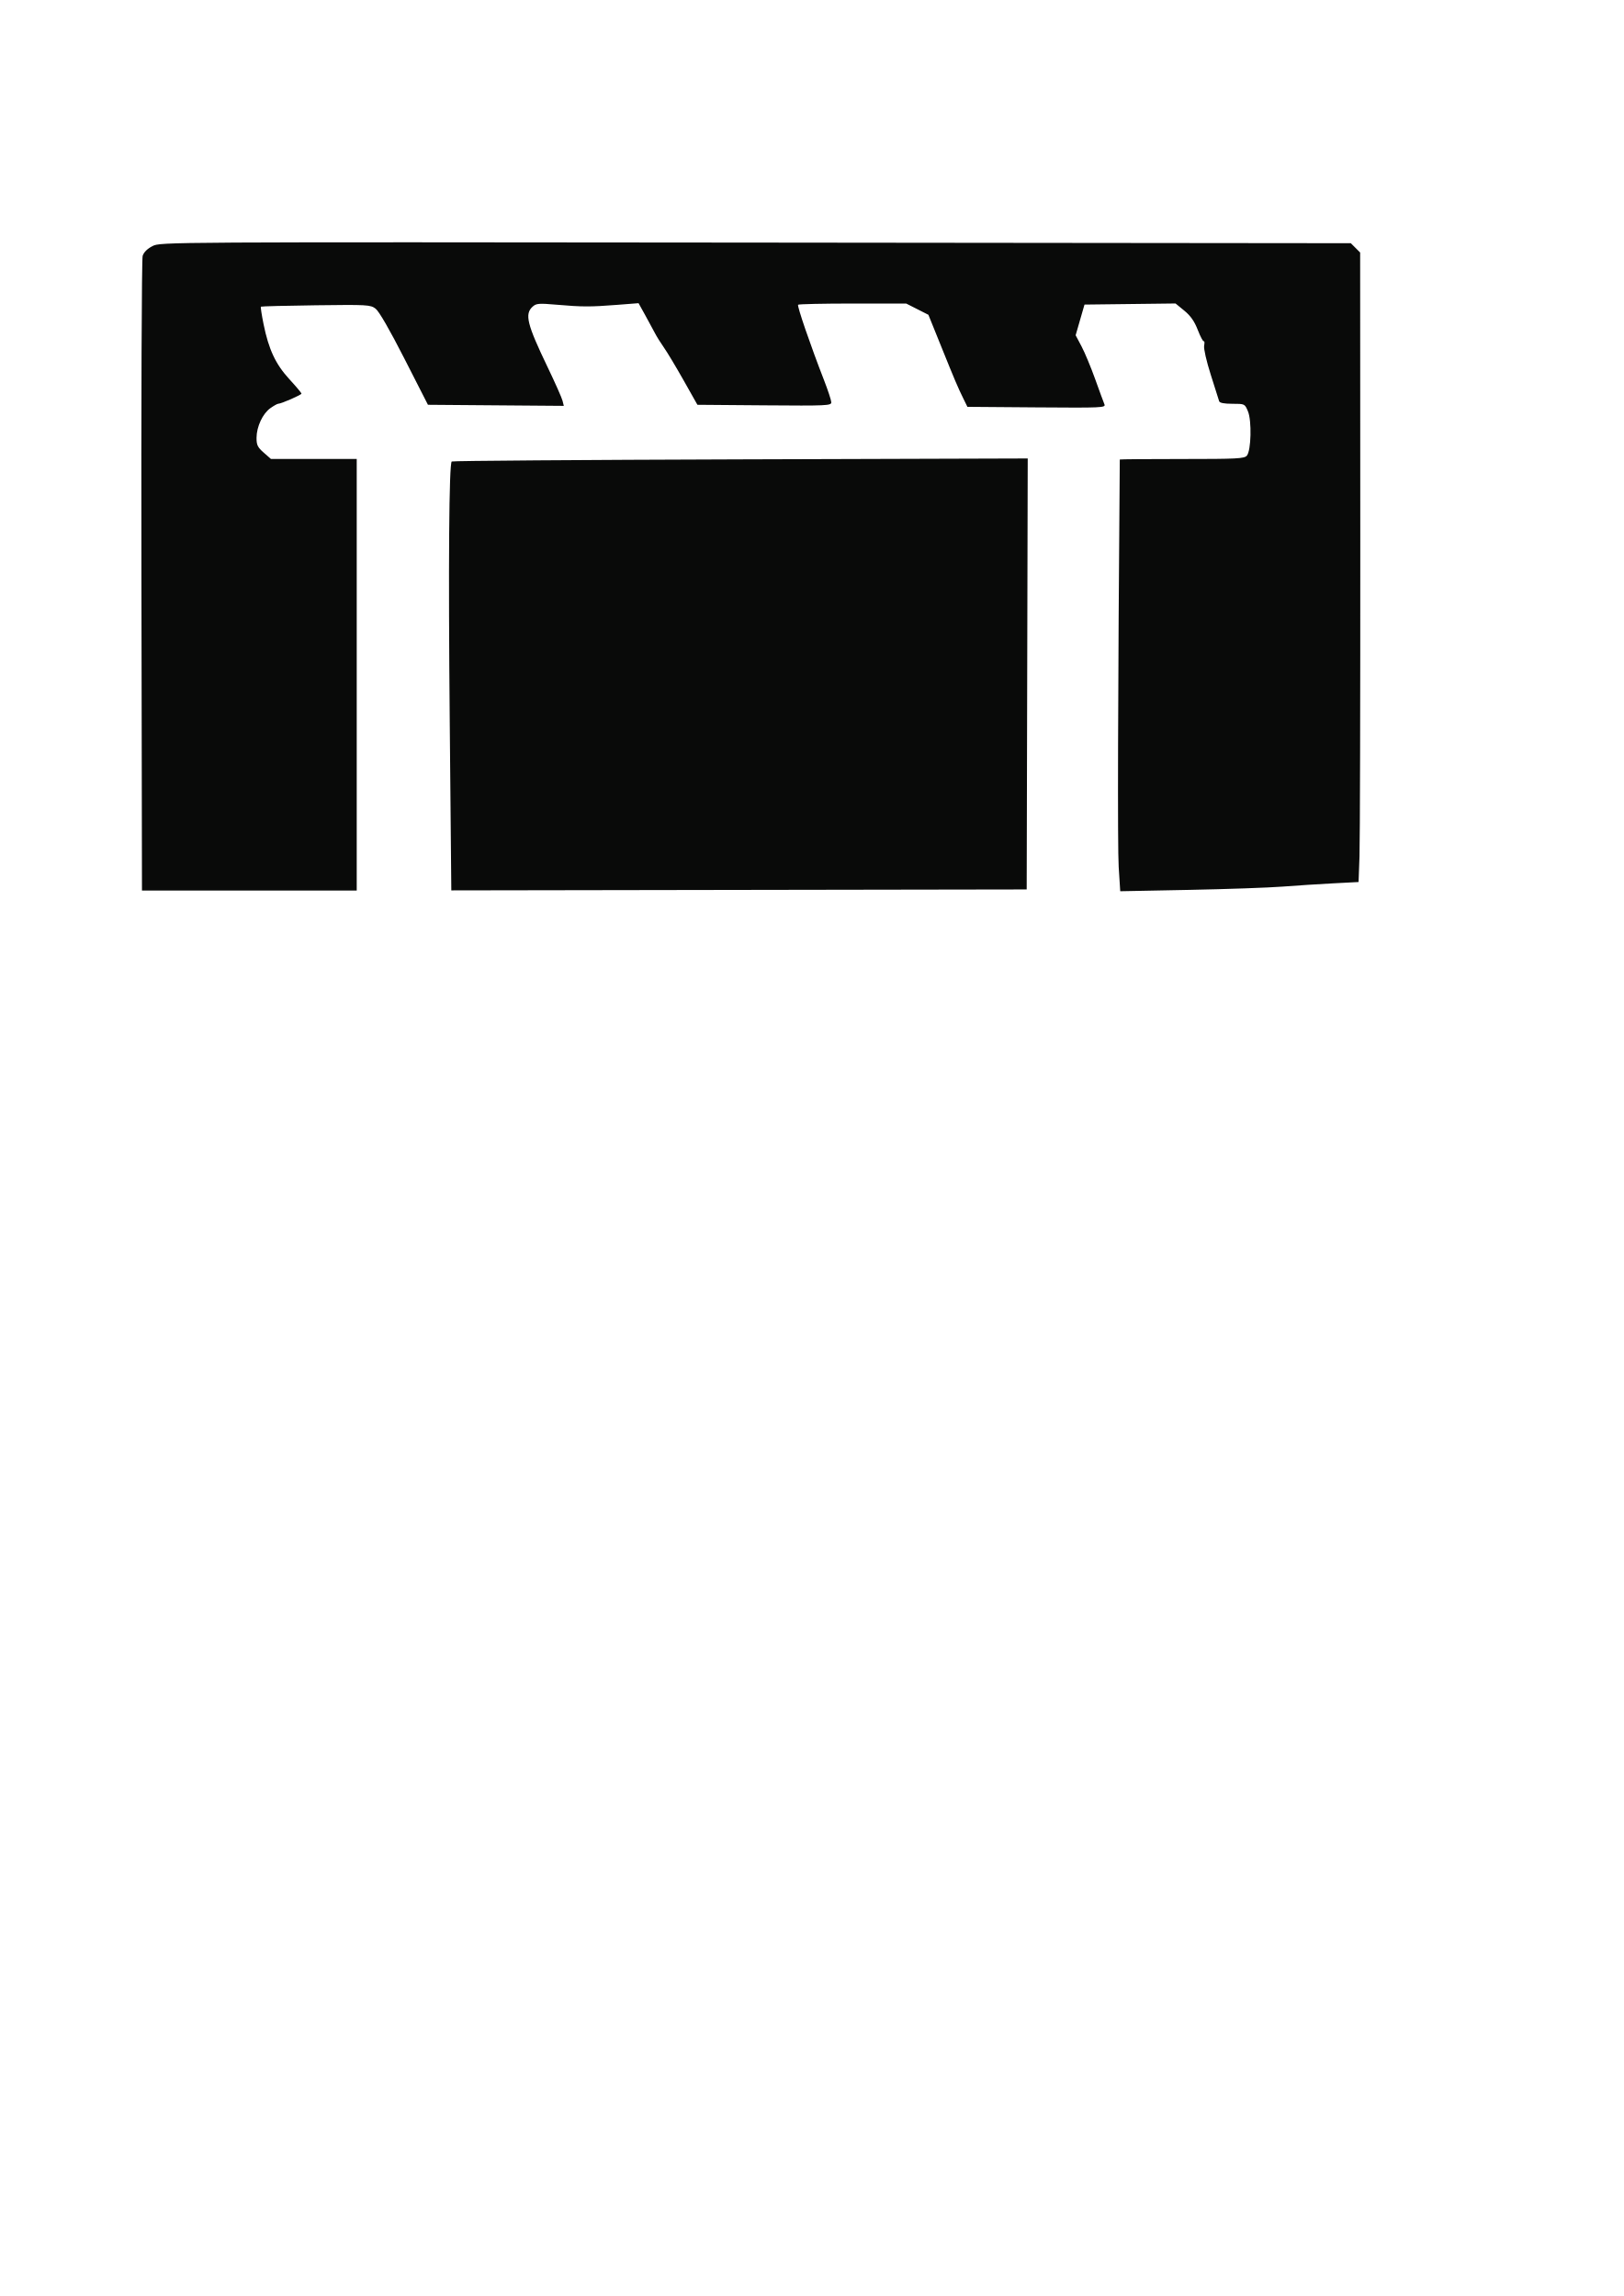
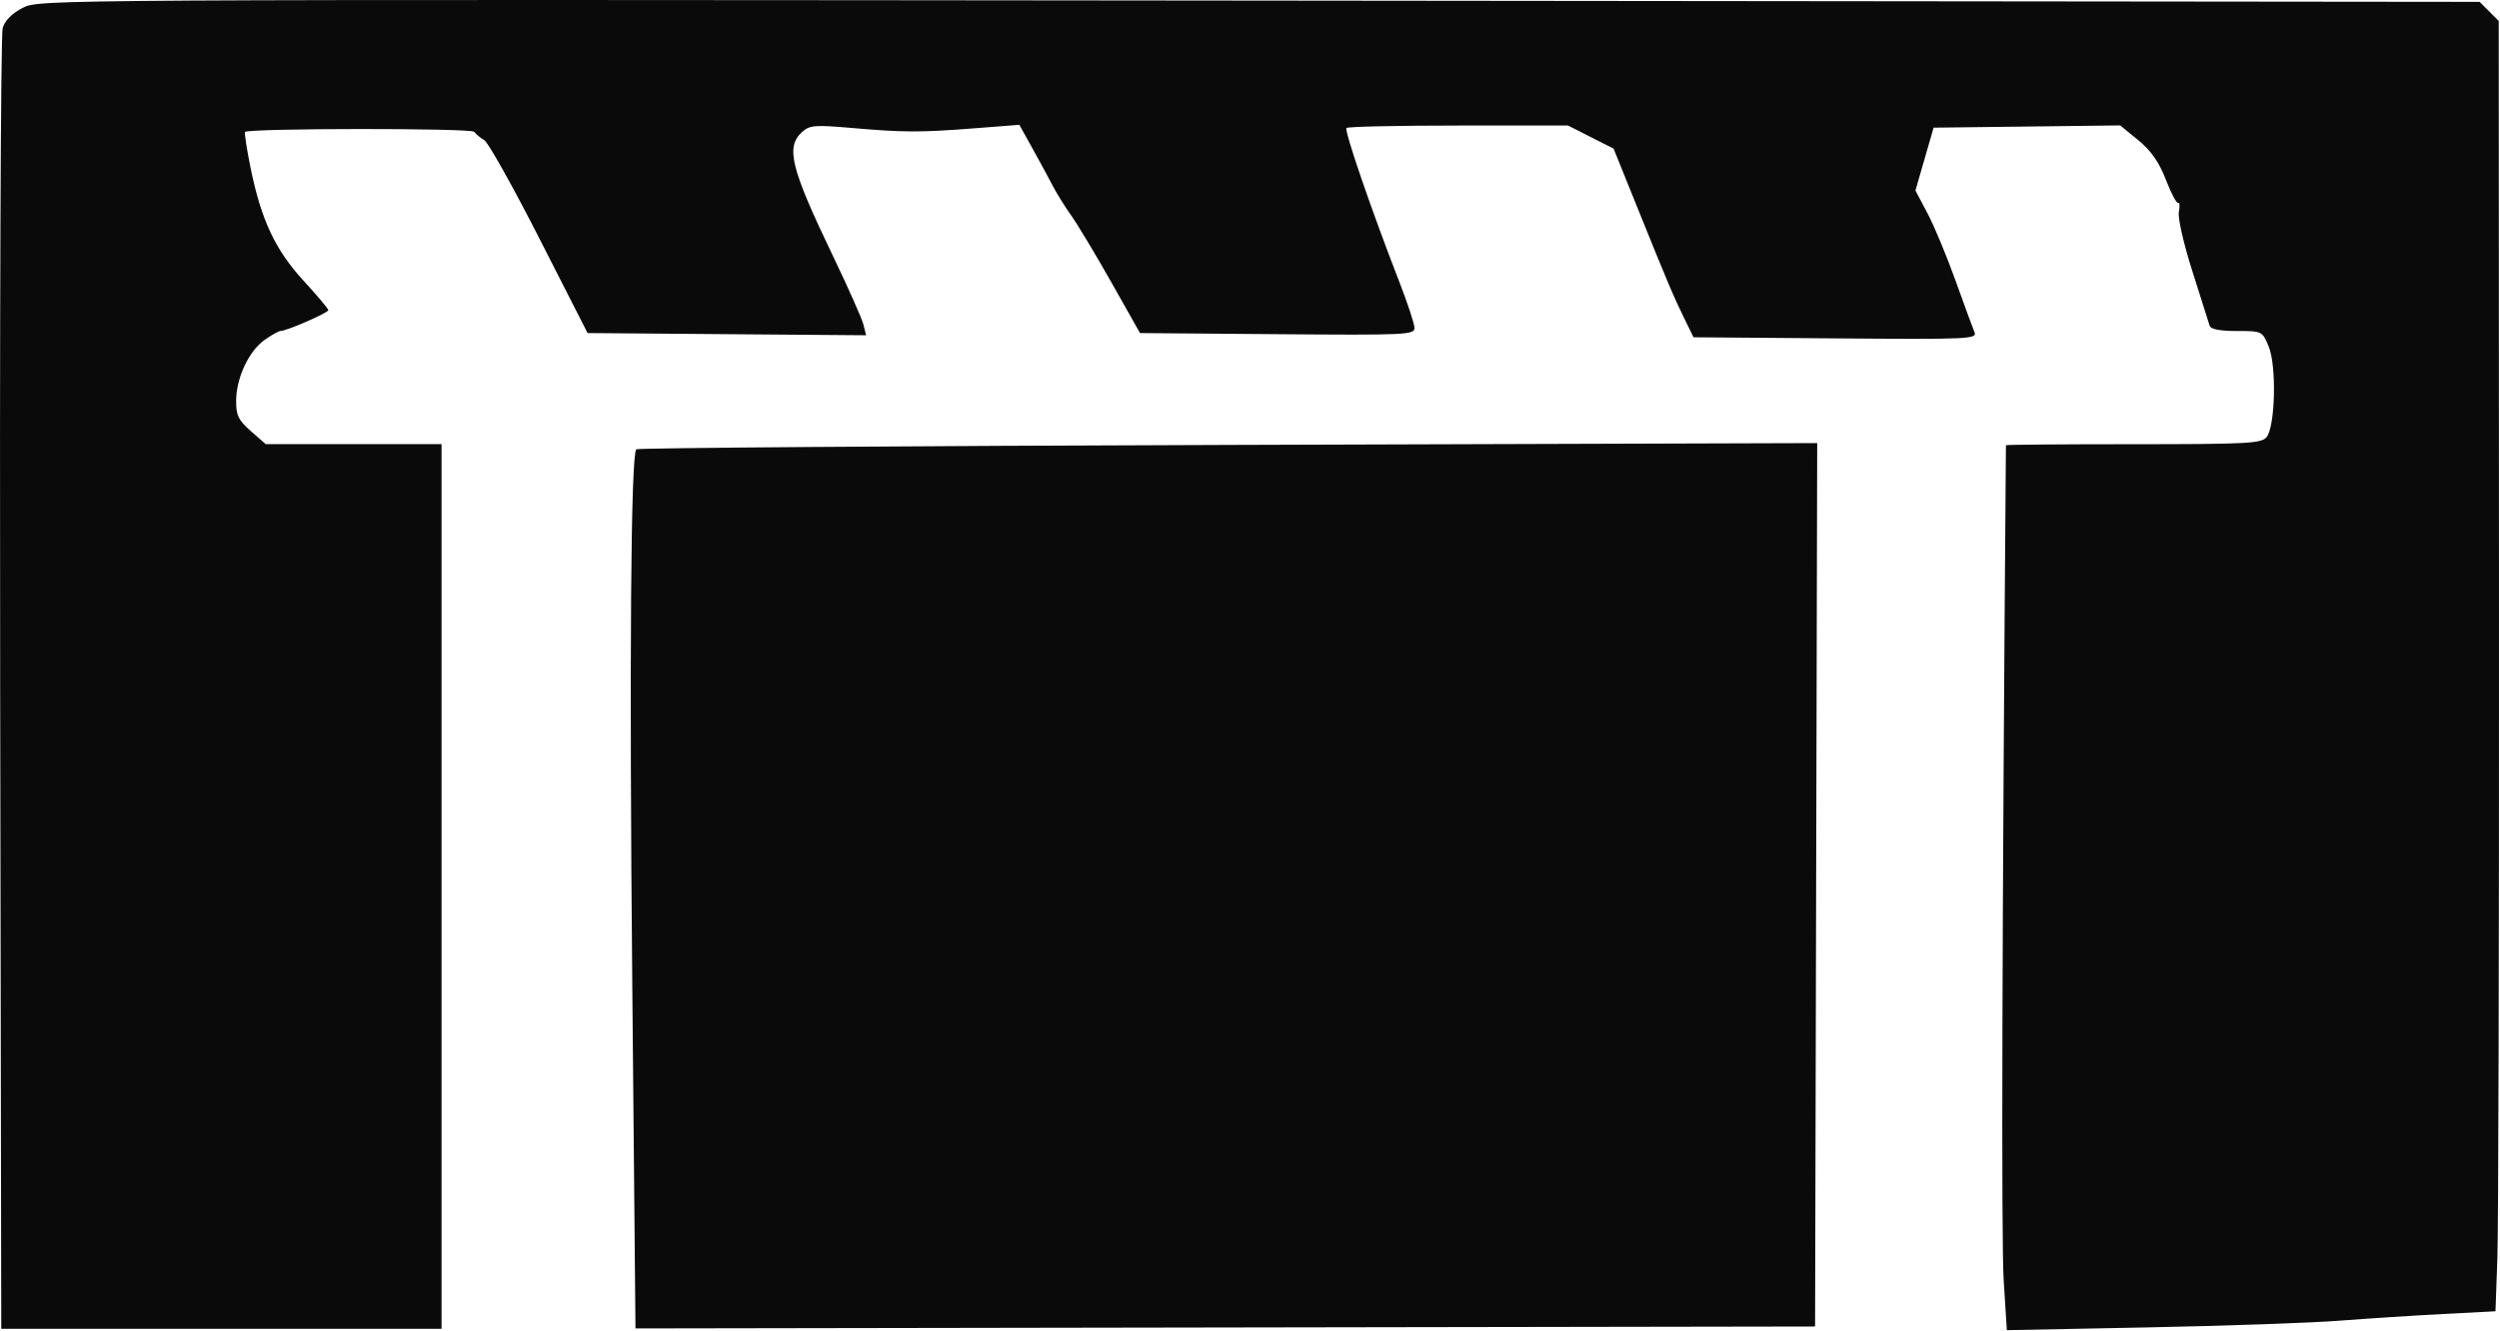
- <svg xmlns="http://www.w3.org/2000/svg" width="210mm" height="297mm" viewBox="0 0 210 297" version="1.1" id="svg5" xml:space="preserve">
+ <svg xmlns="http://www.w3.org/2000/svg" width="157.651mm" height="83.942mm" viewBox="0 0 157.651 83.942" version="1.1" id="svg5" xml:space="preserve">
  <defs id="defs2" />
-   <g id="layer1">
-     <path style="opacity:1;fill:#090a09;fill-opacity:1;stroke-width:0.265" d="m 18.291,74.521 c -0.038,-22.374 0.033,-41.011 0.158,-41.417 0.146,-0.473 0.602,-0.928 1.273,-1.27 1.042,-0.531 1.294,-0.533 78.016,-0.454 l 76.97,0.08 0.603,0.603 0.603,0.603 0.017,37.365 c 0.009,20.551 -0.037,38.872 -0.102,40.714 l -0.119,3.349 -3.337,0.174 c -1.836,0.096 -4.766,0.285 -6.512,0.421 -1.746,0.136 -7.18,0.326 -12.076,0.422 l -8.901,0.175 -0.2,-3.151 c -0.155,-2.442 -0.102,-22.311 0.142,-52.694 2.6e-4,-0.036 3.617,-0.066 8.038,-0.066 7.152,0 8.077,-0.048 8.401,-0.437 0.552,-0.665 0.644,-4.515 0.137,-5.729 -0.407,-0.975 -0.412,-0.977 -2.018,-0.977 -1.059,0 -1.642,-0.113 -1.706,-0.331 -0.053,-0.182 -0.541,-1.722 -1.084,-3.422 -0.557,-1.744 -0.932,-3.384 -0.859,-3.762 0.071,-0.369 0.052,-0.624 -0.041,-0.567 -0.093,0.058 -0.443,-0.601 -0.777,-1.463 -0.436,-1.125 -0.929,-1.831 -1.744,-2.499 l -1.136,-0.931 -5.887,0.071 -5.887,0.071 -0.573,1.984 -0.573,1.984 0.76,1.433 c 0.418,0.788 1.211,2.693 1.763,4.233 0.552,1.54 1.092,3.01 1.2,3.267 0.186,0.441 -0.291,0.463 -8.763,0.397 l -8.959,-0.07 -0.529,-1.08 c -0.726,-1.481 -1.067,-2.284 -2.912,-6.857 l -1.602,-3.969 -1.436,-0.728 -1.436,-0.728 h -6.913 c -3.802,0 -6.982,0.069 -7.067,0.154 -0.153,0.153 1.588,5.221 3.356,9.768 0.509,1.31 0.93,2.591 0.935,2.848 0.008,0.438 -0.525,0.462 -8.653,0.397 l -8.662,-0.07 -1.791,-3.173 c -0.985,-1.745 -2.128,-3.65 -2.54,-4.233 -0.412,-0.583 -0.933,-1.417 -1.157,-1.854 -0.224,-0.437 -0.794,-1.489 -1.266,-2.338 l -0.858,-1.545 -2.812,0.219 c -3.445,0.269 -4.483,0.266 -7.778,-0.021 -2.307,-0.201 -2.641,-0.174 -3.109,0.249 -1.058,0.957 -0.733,2.266 1.952,7.857 0.958,1.996 1.818,3.932 1.911,4.303 l 0.169,0.675 -8.786,-0.07 -8.786,-0.07 -3.036,-5.953 c -1.927,-3.779 -3.293,-6.146 -3.739,-6.482 -0.67,-0.503 -1.039,-0.524 -7.721,-0.437 -3.86,0.05 -7.06,0.132 -7.111,0.181 -0.051,0.049 0.104,1.063 0.345,2.252 0.666,3.286 1.562,5.198 3.346,7.137 0.859,0.934 1.562,1.77 1.562,1.856 0,0.165 -2.629,1.313 -3.007,1.313 -0.12,0 -0.578,0.256 -1.018,0.569 -0.996,0.709 -1.783,2.394 -1.79,3.835 -0.005,0.928 0.138,1.223 0.929,1.918 l 0.935,0.821 h 5.547 5.547 v 27.914 27.914 H 32.248 18.361 Z m 39.878,19.038 c -0.191,-20.576 -0.094,-33.514 0.254,-33.862 0.088,-0.088 16.885,-0.212 37.328,-0.276 l 37.169,-0.116 -0.067,27.875 -0.067,27.875 -37.208,0.061 -37.208,0.061 z" id="path191" />
+   <g id="layer1" transform="translate(-33.61351,-60.86951)">
+     <path style="fill:#090a09;fill-opacity:1;stroke-width:0.265" d="m 33.624,104.048 c -0.038,-22.374 0.033,-41.011 0.158,-41.417 0.146,-0.473 0.602,-0.928 1.273,-1.27 1.042,-0.531 1.294,-0.533 78.016,-0.454 l 76.97,0.08 0.603,0.603 0.603,0.603 0.017,37.365 c 0.009,20.551 -0.037,38.872 -0.102,40.714 l -0.119,3.349 -3.337,0.174 c -1.836,0.096 -4.766,0.285 -6.512,0.421 -1.746,0.136 -7.18,0.326 -12.076,0.422 l -8.901,0.175 -0.2,-3.151 c -0.155,-2.442 -0.102,-22.311 0.142,-52.694 2.7e-4,-0.036 3.617,-0.066 8.038,-0.066 7.152,0 8.077,-0.048 8.401,-0.437 0.552,-0.665 0.644,-4.515 0.137,-5.729 -0.407,-0.975 -0.412,-0.977 -2.018,-0.977 -1.059,0 -1.642,-0.113 -1.706,-0.331 -0.053,-0.182 -0.541,-1.722 -1.084,-3.422 -0.557,-1.744 -0.932,-3.384 -0.859,-3.762 0.071,-0.369 0.052,-0.624 -0.041,-0.567 -0.093,0.058 -0.443,-0.601 -0.777,-1.463 -0.436,-1.125 -0.929,-1.831 -1.744,-2.499 l -1.136,-0.931 -5.887,0.071 -5.887,0.071 -0.573,1.984 -0.573,1.984 0.76,1.433 c 0.418,0.788 1.211,2.693 1.763,4.233 0.552,1.54 1.092,3.01 1.2,3.267 0.186,0.441 -0.291,0.463 -8.763,0.397 l -8.959,-0.07 -0.529,-1.08 c -0.726,-1.481 -1.067,-2.284 -2.912,-6.857 l -1.602,-3.969 -1.436,-0.728 -1.436,-0.728 h -6.913 c -3.802,0 -6.982,0.069 -7.067,0.154 -0.153,0.153 1.588,5.221 3.356,9.768 0.509,1.31 0.93,2.591 0.935,2.848 0.008,0.438 -0.525,0.462 -8.653,0.397 l -8.662,-0.07 -1.791,-3.173 c -0.985,-1.745 -2.128,-3.65 -2.54,-4.233 -0.412,-0.583 -0.933,-1.417 -1.157,-1.854 -0.224,-0.437 -0.794,-1.489 -1.266,-2.338 l -0.858,-1.545 -2.812,0.219 c -3.445,0.269 -4.483,0.266 -7.778,-0.021 -2.307,-0.201 -2.641,-0.174 -3.109,0.249 -1.058,0.957 -0.733,2.266 1.952,7.857 0.958,1.996 1.818,3.932 1.911,4.303 l 0.169,0.675 -8.786,-0.07 -8.786,-0.07 -3.033,-5.953 c -1.668,-3.274 -3.234,-6.072 -3.481,-6.218 -0.246,-0.146 -0.533,-0.384 -0.637,-0.529 -0.171,-0.24 -14.206,-0.232 -14.457,0.009 -0.051,0.049 0.104,1.063 0.345,2.252 0.666,3.286 1.562,5.198 3.346,7.137 0.859,0.934 1.562,1.77 1.562,1.856 0,0.165 -2.629,1.313 -3.007,1.313 -0.12,0 -0.578,0.256 -1.018,0.569 -0.996,0.709 -1.783,2.394 -1.79,3.835 -0.005,0.928 0.138,1.223 0.929,1.918 l 0.935,0.821 h 5.547 5.547 V 116.814 144.728 H 47.581 33.693 Z m 39.878,19.038 c -0.191,-20.576 -0.094,-33.514 0.254,-33.862 0.088,-0.088 16.885,-0.212 37.328,-0.276 l 37.169,-0.116 -0.067,27.875 -0.067,27.875 -37.208,0.061 -37.208,0.061 z" id="path928" />
  </g>
</svg>
